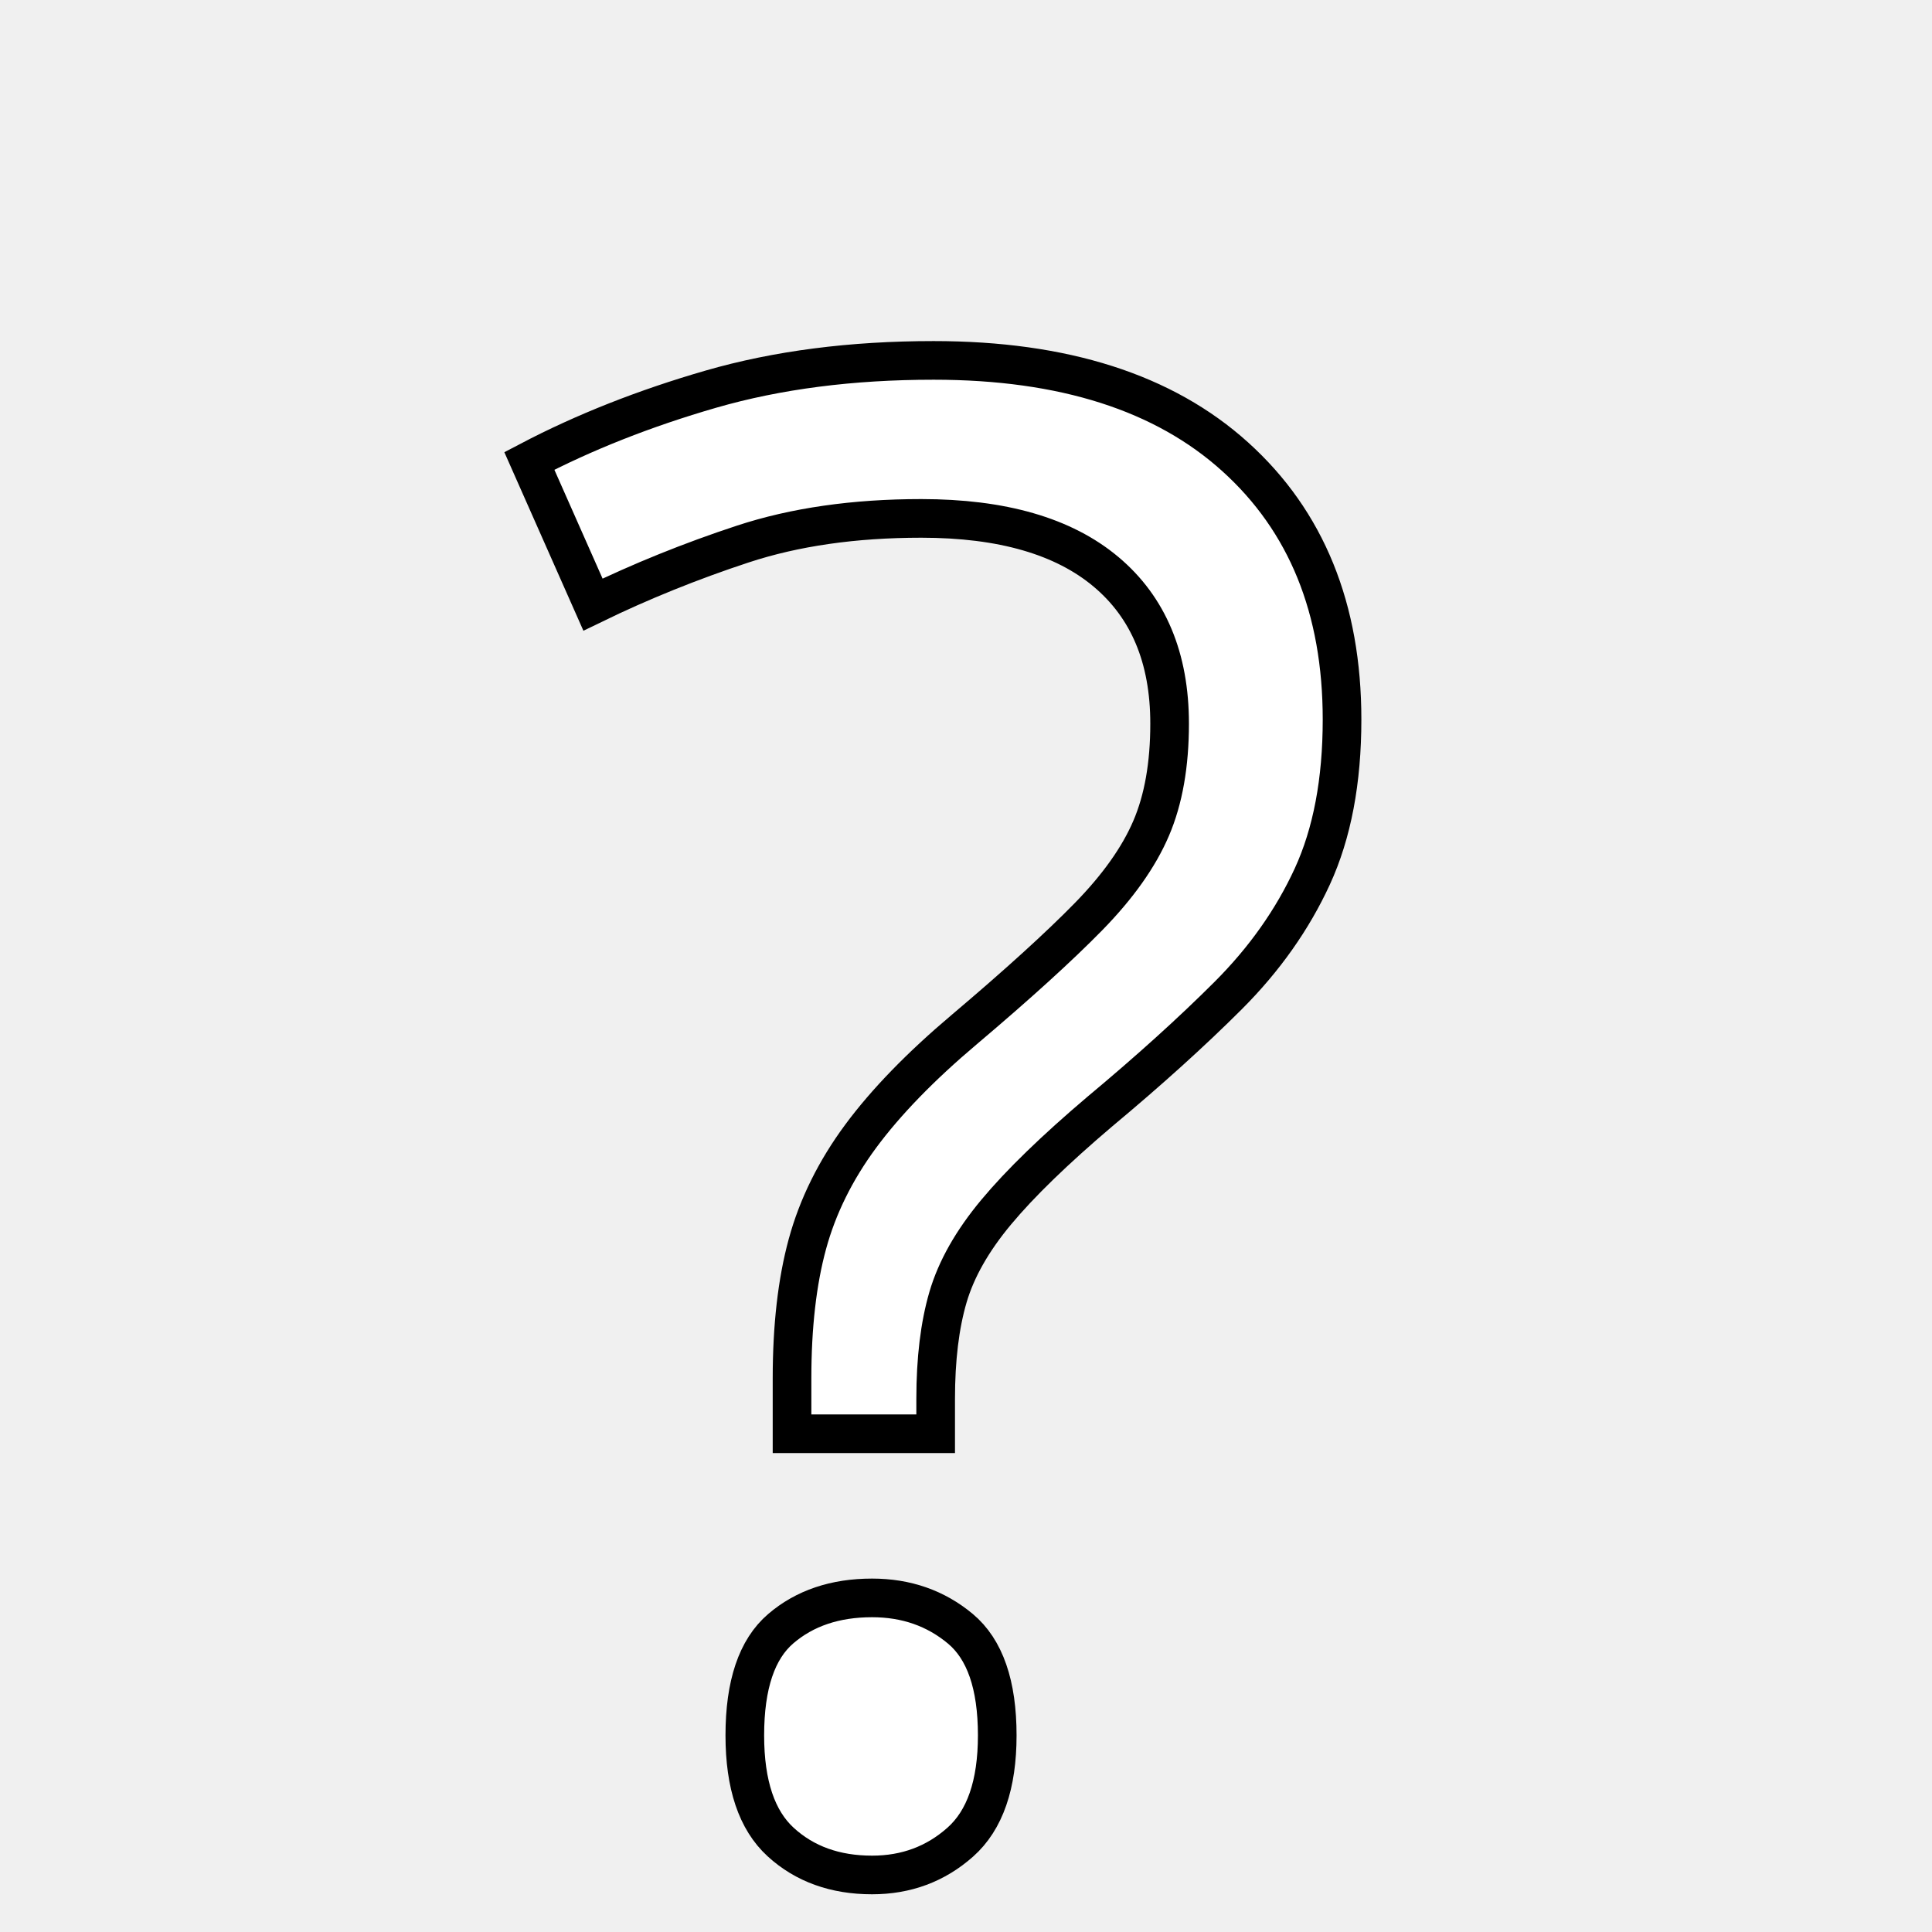
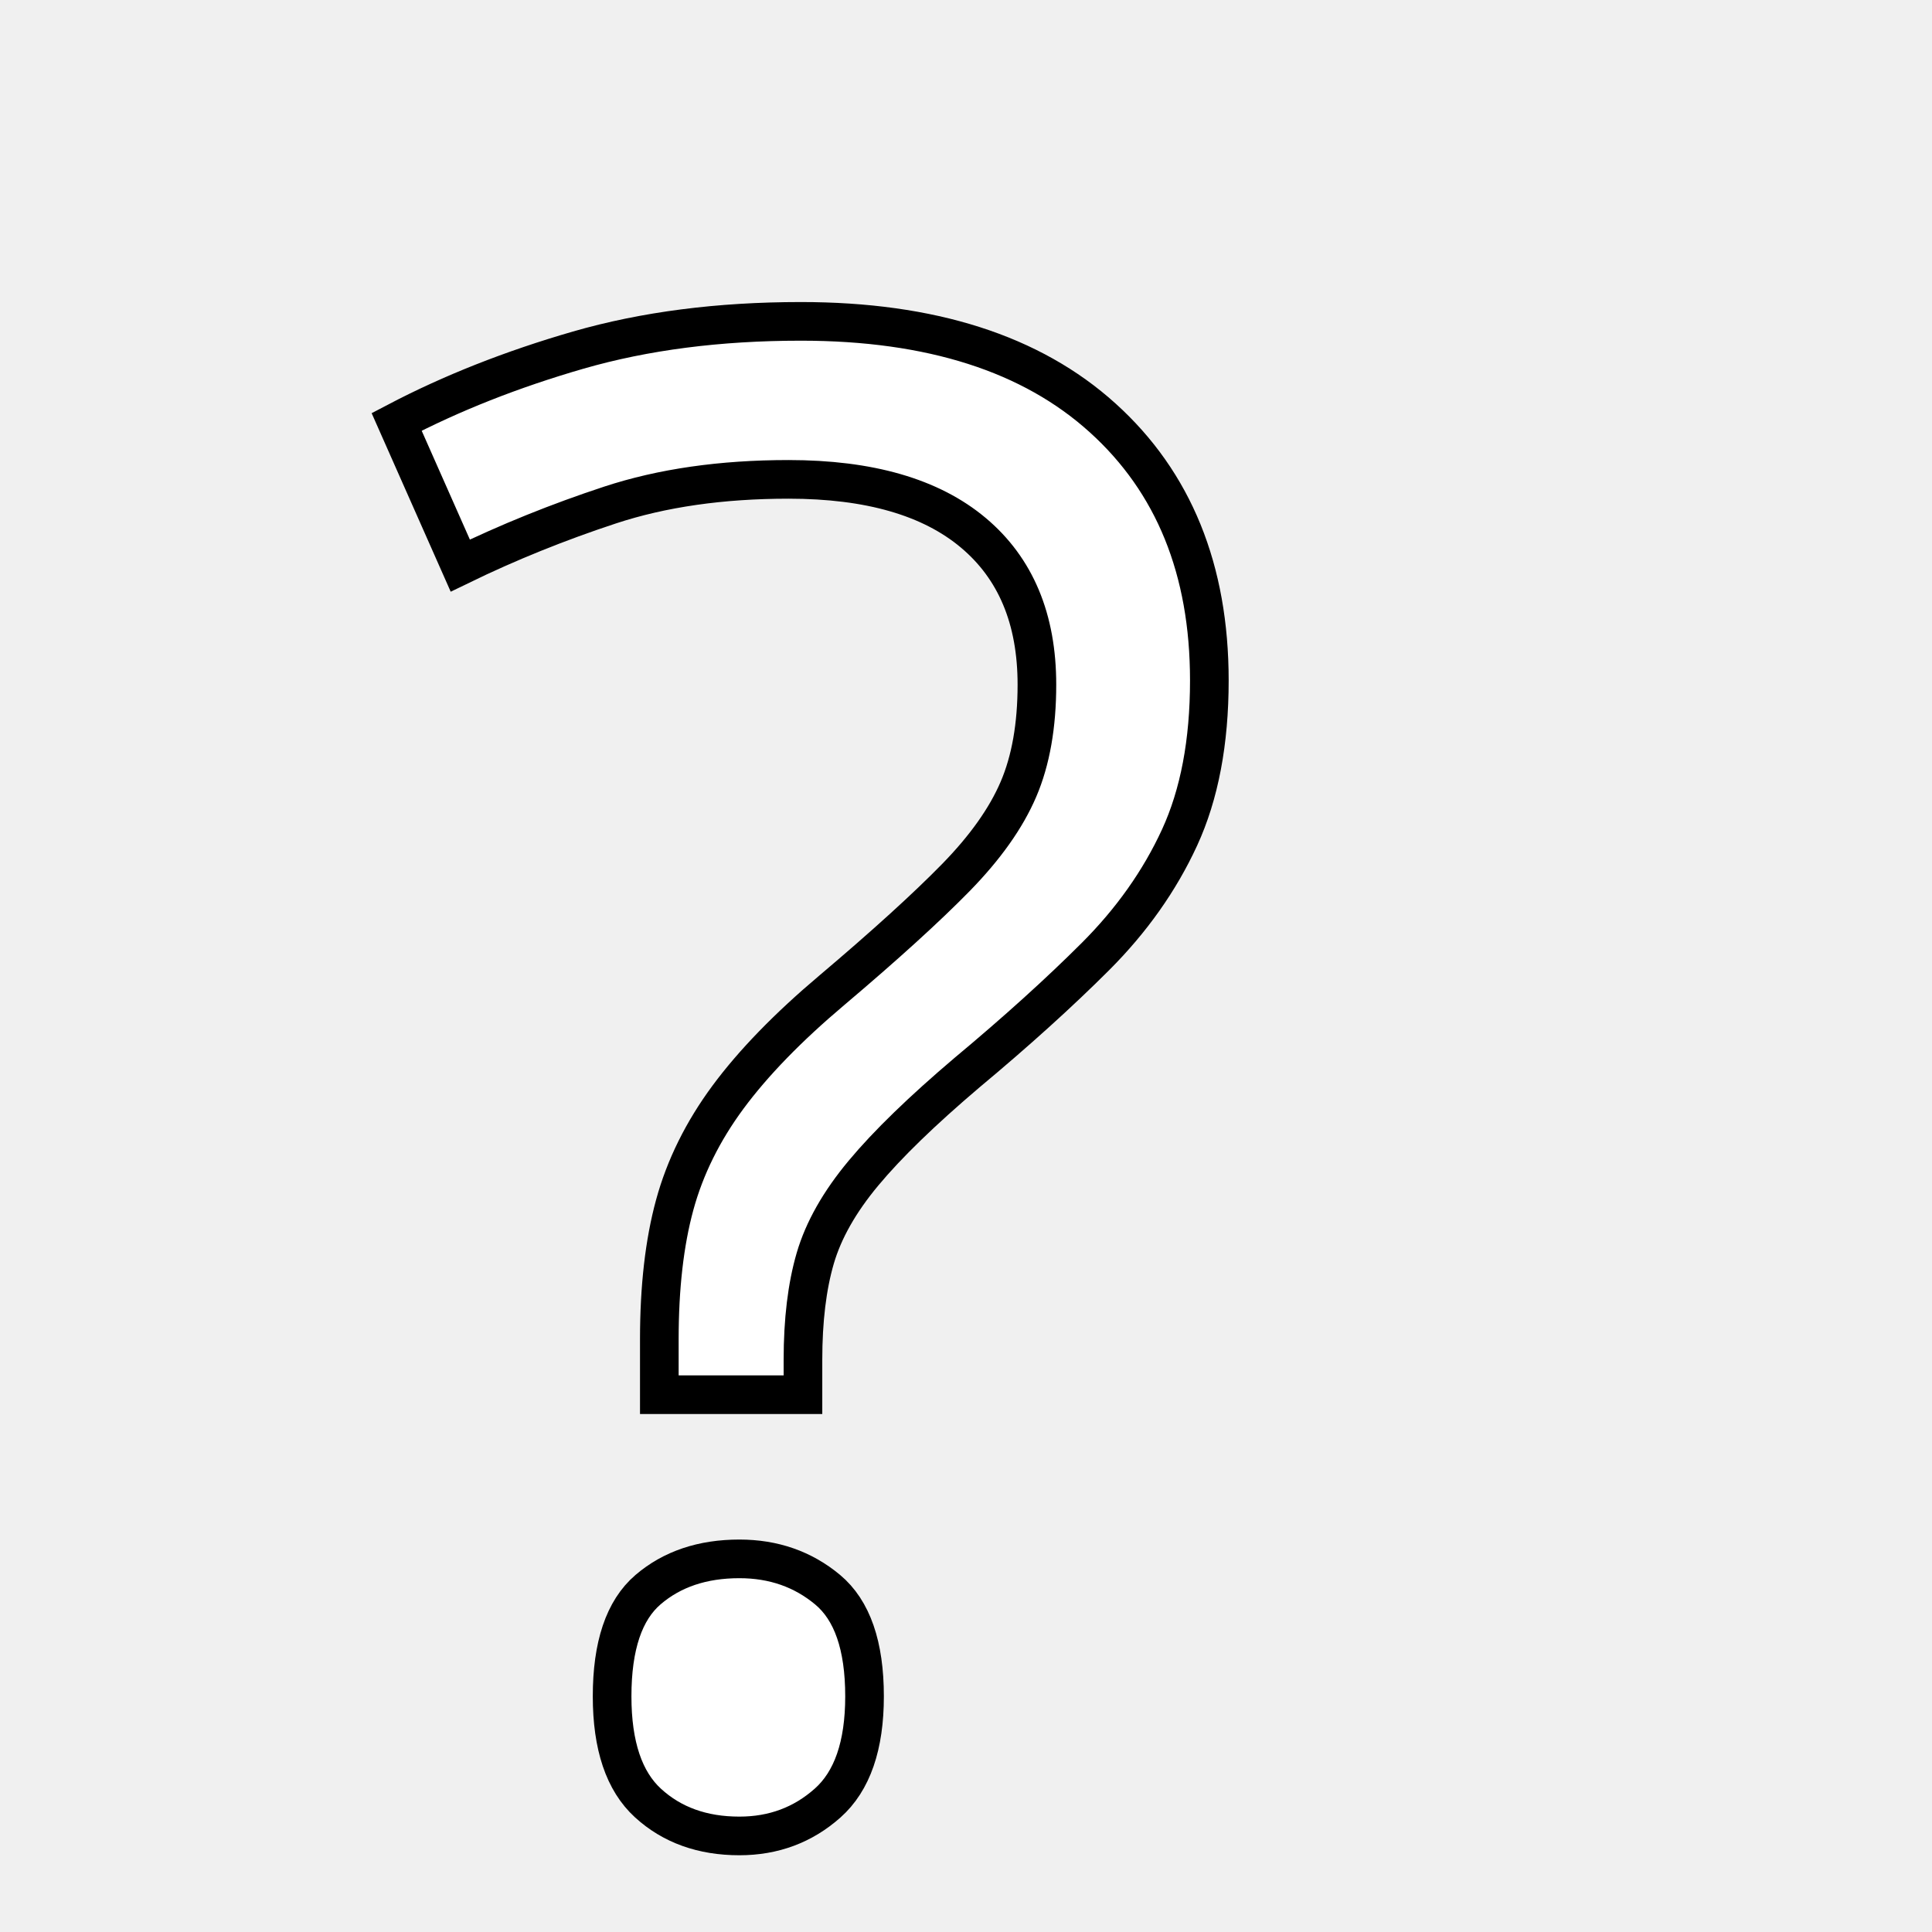
<svg xmlns="http://www.w3.org/2000/svg" width="500" height="500" id="svg3784" version="1.1">
  <defs id="defs3786" />
  <g id="layer1" transform="translate(0,-552.3622)">
-     <text xml:space="preserve" style="font-size:1308.323px;font-style:normal;font-weight:normal;line-height:125%;letter-spacing:0px;word-spacing:0px;fill:#ffffff;fill-opacity:1;stroke:#000000;stroke-width:10;stroke-miterlimit:3;stroke-dasharray:none;font-family:Sans" x="130.617" y="1030.163" id="text3792">
-       <tspan id="tspan3794" x="130.617" y="1030.163" style="font-size:531.126px;font-style:normal;font-variant:normal;font-weight:normal;font-stretch:normal;fill:#ffffff;stroke:#000000;stroke-width:10;stroke-miterlimit:3;stroke-dasharray:none;font-family:Trebuchet MS;-inkscape-font-specification:Trebuchet MS">?</tspan>
+     <text xml:space="preserve" style="font-size:1308.323px;font-style:normal;font-weight:normal;line-height:125%;letter-spacing:0px;word-spacing:0px;fill:#ffffff;fill-opacity:1;stroke:#000000;stroke-width:10;stroke-miterlimit:3;stroke-dasharray:none;font-family:Sans" x="96.272" y="1020.062" id="text3792">
+       <tspan id="tspan3794" x="96.272" y="1020.062" style="font-size:531.126px;font-style:normal;font-variant:normal;font-weight:normal;font-stretch:normal;fill:#ffffff;stroke:#000000;stroke-width:10;stroke-miterlimit:3;stroke-dasharray:none;font-family:Trebuchet MS;-inkscape-font-specification:Trebuchet MS">?</tspan>
    </text>
  </g>
</svg>
